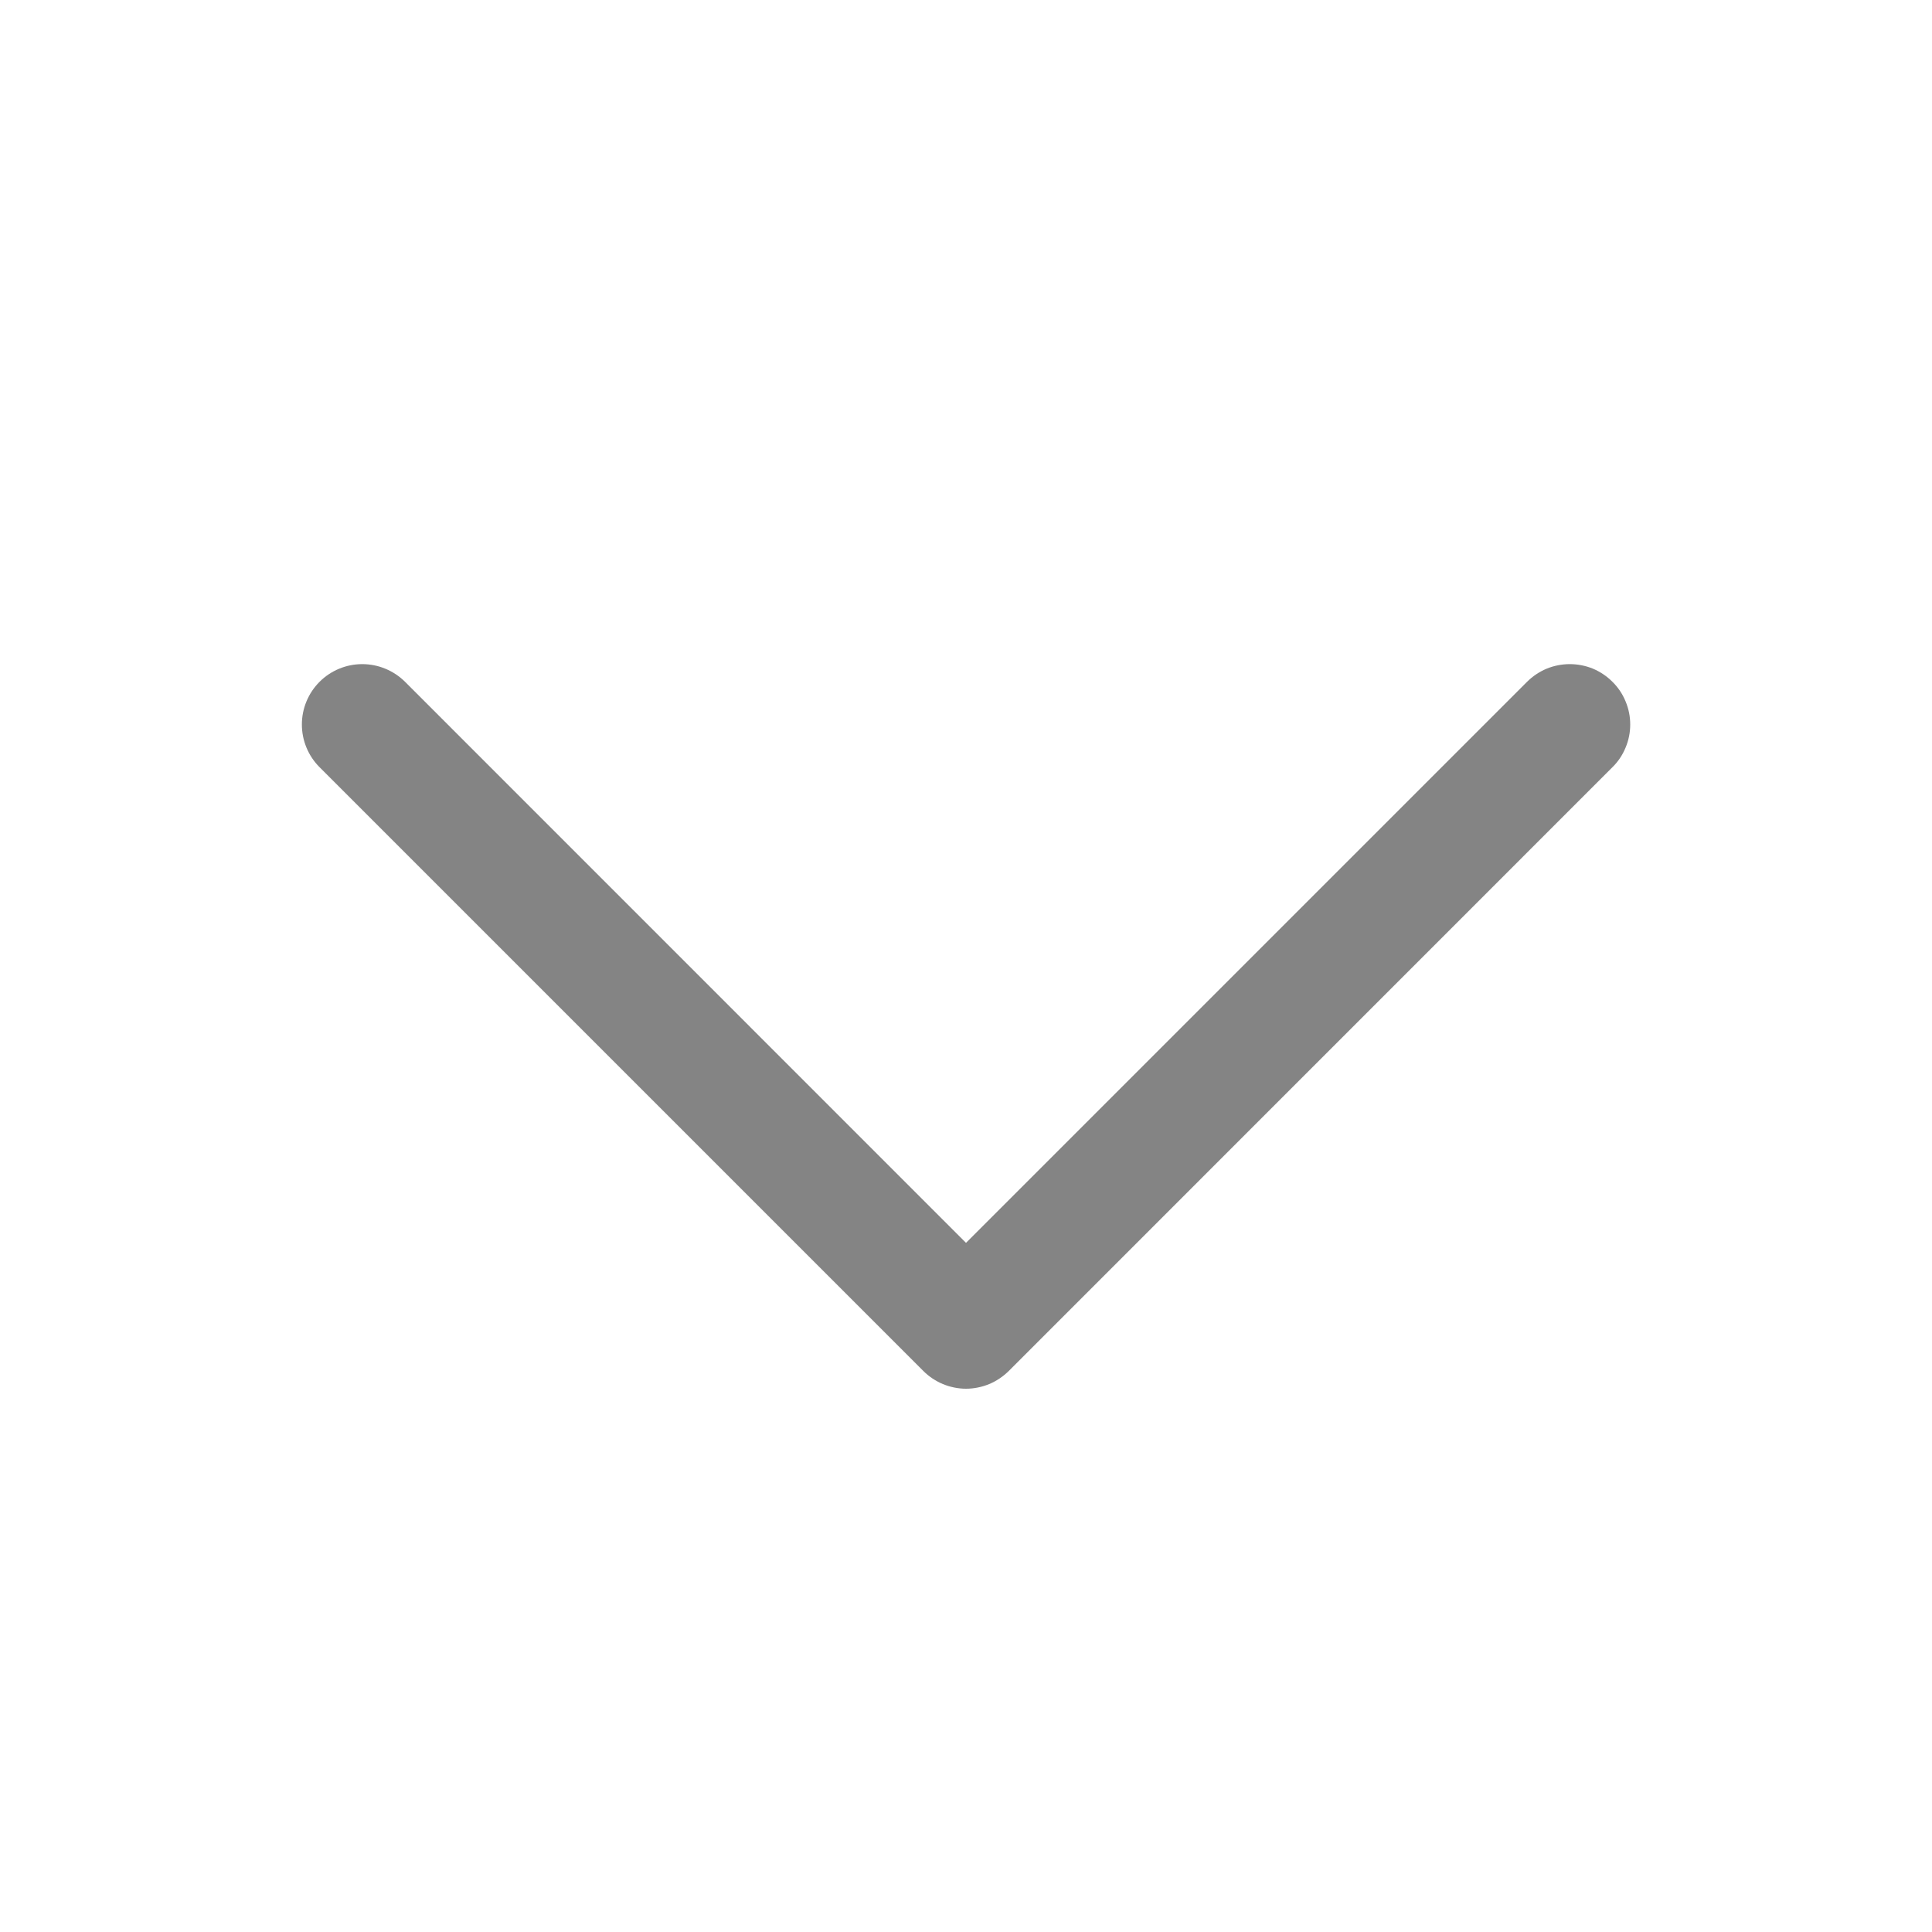
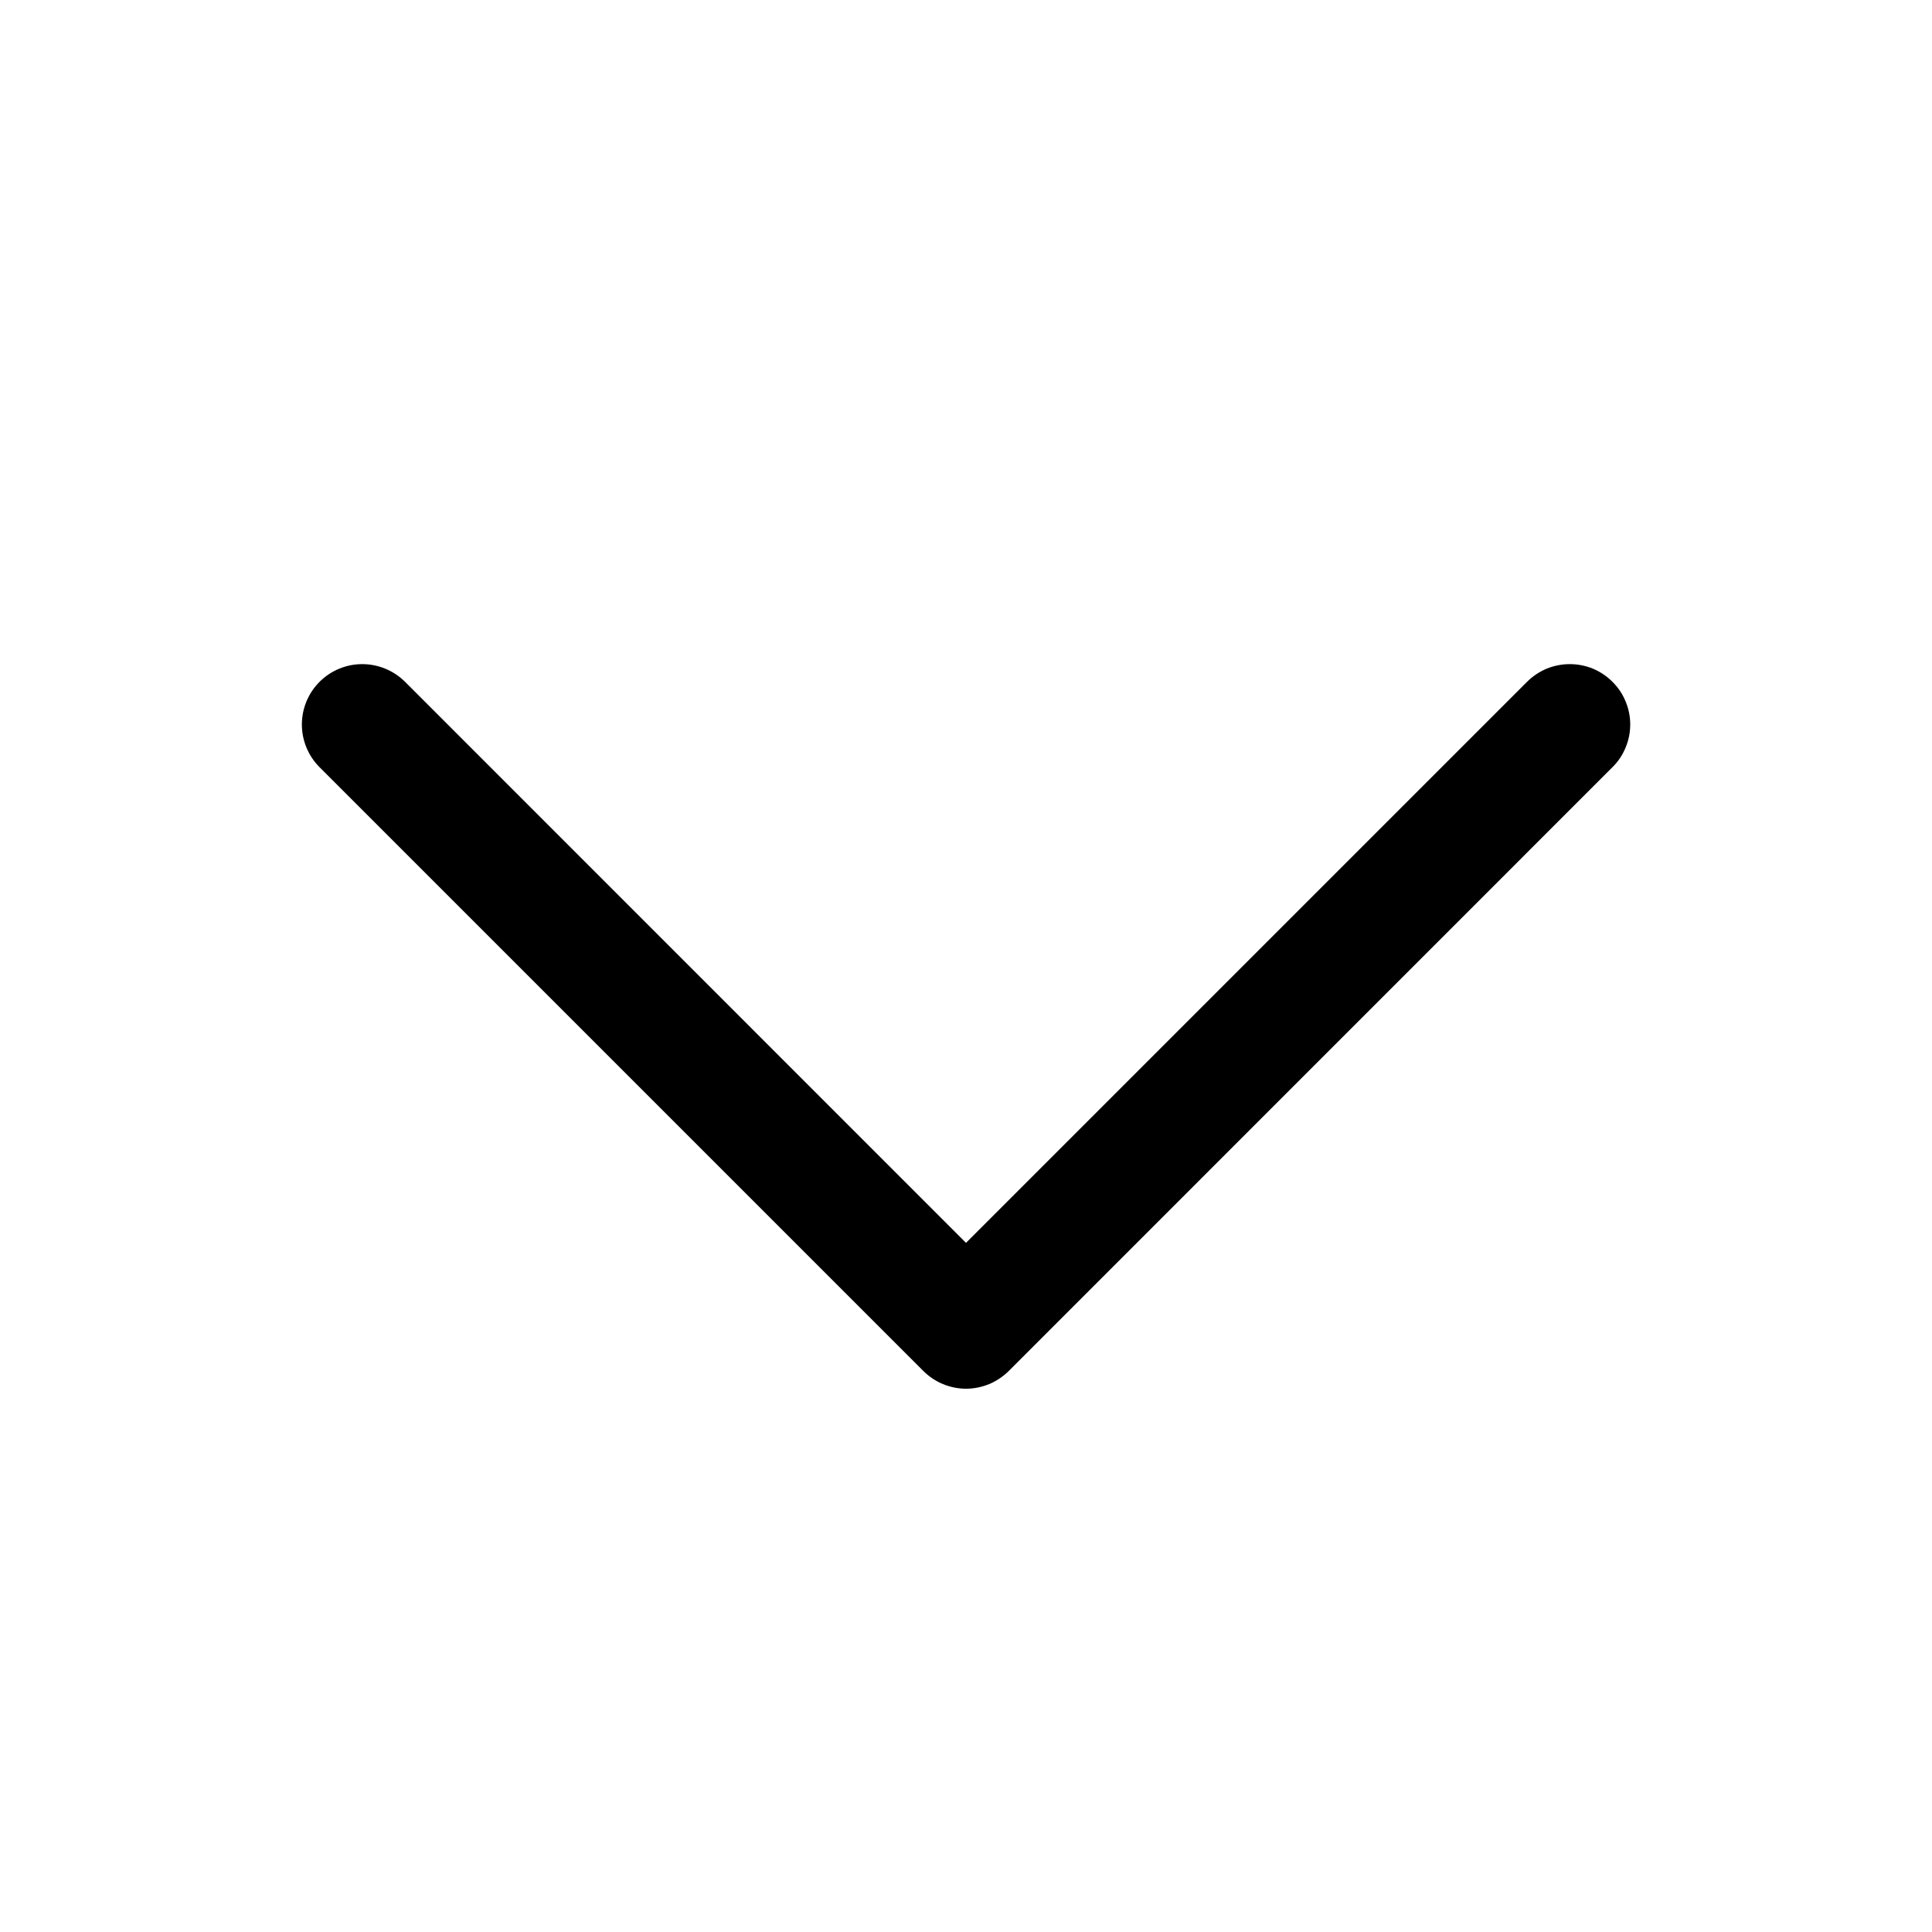
<svg xmlns="http://www.w3.org/2000/svg" width="20" height="20" viewBox="0 0 20 20" fill="none">
-   <path d="M16.692 7.942L10.443 14.192C10.384 14.25 10.316 14.296 10.24 14.328C10.164 14.359 10.082 14.376 10 14.376C9.918 14.376 9.837 14.359 9.761 14.328C9.685 14.296 9.616 14.25 9.558 14.192L3.308 7.942C3.191 7.825 3.125 7.666 3.125 7.5C3.125 7.334 3.191 7.175 3.308 7.058C3.425 6.941 3.584 6.875 3.75 6.875C3.916 6.875 4.075 6.941 4.193 7.058L10 12.866L15.808 7.058C15.866 7 15.935 6.954 16.011 6.922C16.087 6.891 16.168 6.875 16.25 6.875C16.332 6.875 16.414 6.891 16.49 6.922C16.566 6.954 16.634 7 16.692 7.058C16.751 7.116 16.797 7.185 16.828 7.261C16.86 7.337 16.876 7.418 16.876 7.5C16.876 7.582 16.86 7.663 16.828 7.739C16.797 7.815 16.751 7.884 16.692 7.942Z" fill="#848484" />
+   <path d="M16.692 7.942L10.443 14.192C10.384 14.25 10.316 14.296 10.24 14.328C10.164 14.359 10.082 14.376 10 14.376C9.918 14.376 9.837 14.359 9.761 14.328C9.685 14.296 9.616 14.25 9.558 14.192L3.308 7.942C3.191 7.825 3.125 7.666 3.125 7.5C3.125 7.334 3.191 7.175 3.308 7.058C3.425 6.941 3.584 6.875 3.75 6.875C3.916 6.875 4.075 6.941 4.193 7.058L10 12.866L15.808 7.058C15.866 7 15.935 6.954 16.011 6.922C16.087 6.891 16.168 6.875 16.25 6.875C16.332 6.875 16.414 6.891 16.49 6.922C16.566 6.954 16.634 7 16.692 7.058C16.751 7.116 16.797 7.185 16.828 7.261C16.86 7.337 16.876 7.418 16.876 7.5C16.876 7.582 16.86 7.663 16.828 7.739C16.797 7.815 16.751 7.884 16.692 7.942Z" fill="currentColor" />
</svg>
